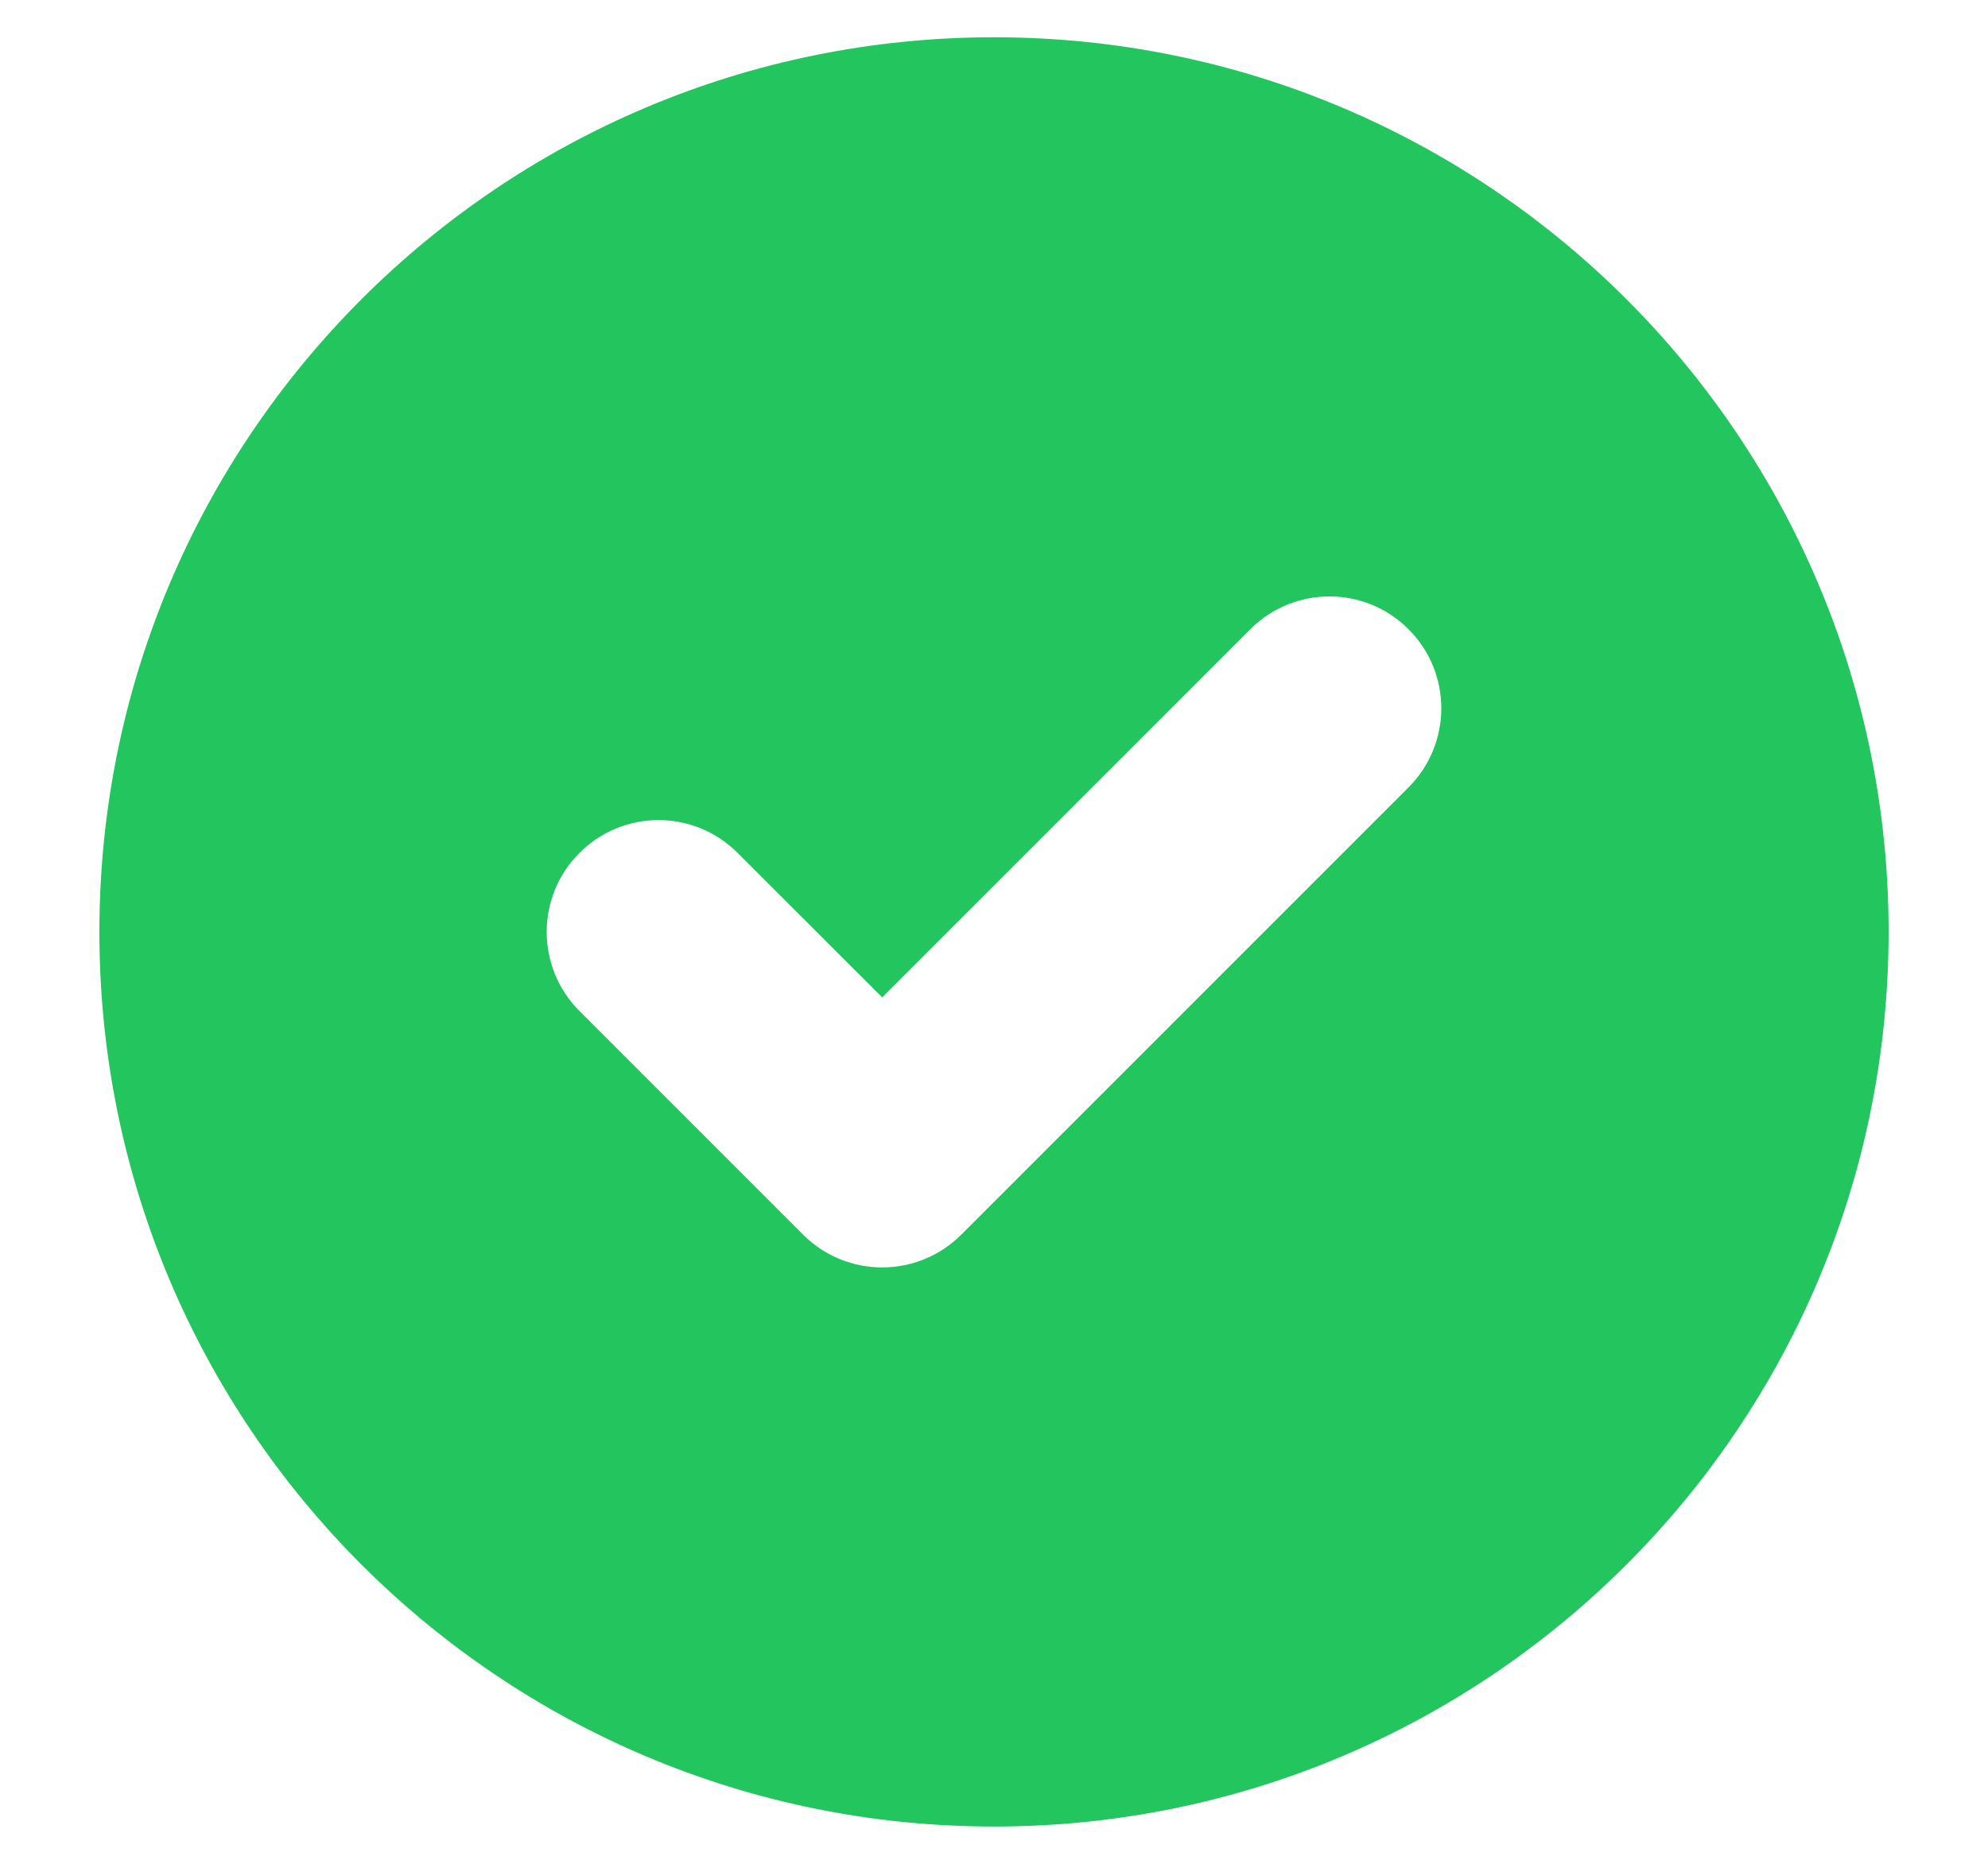
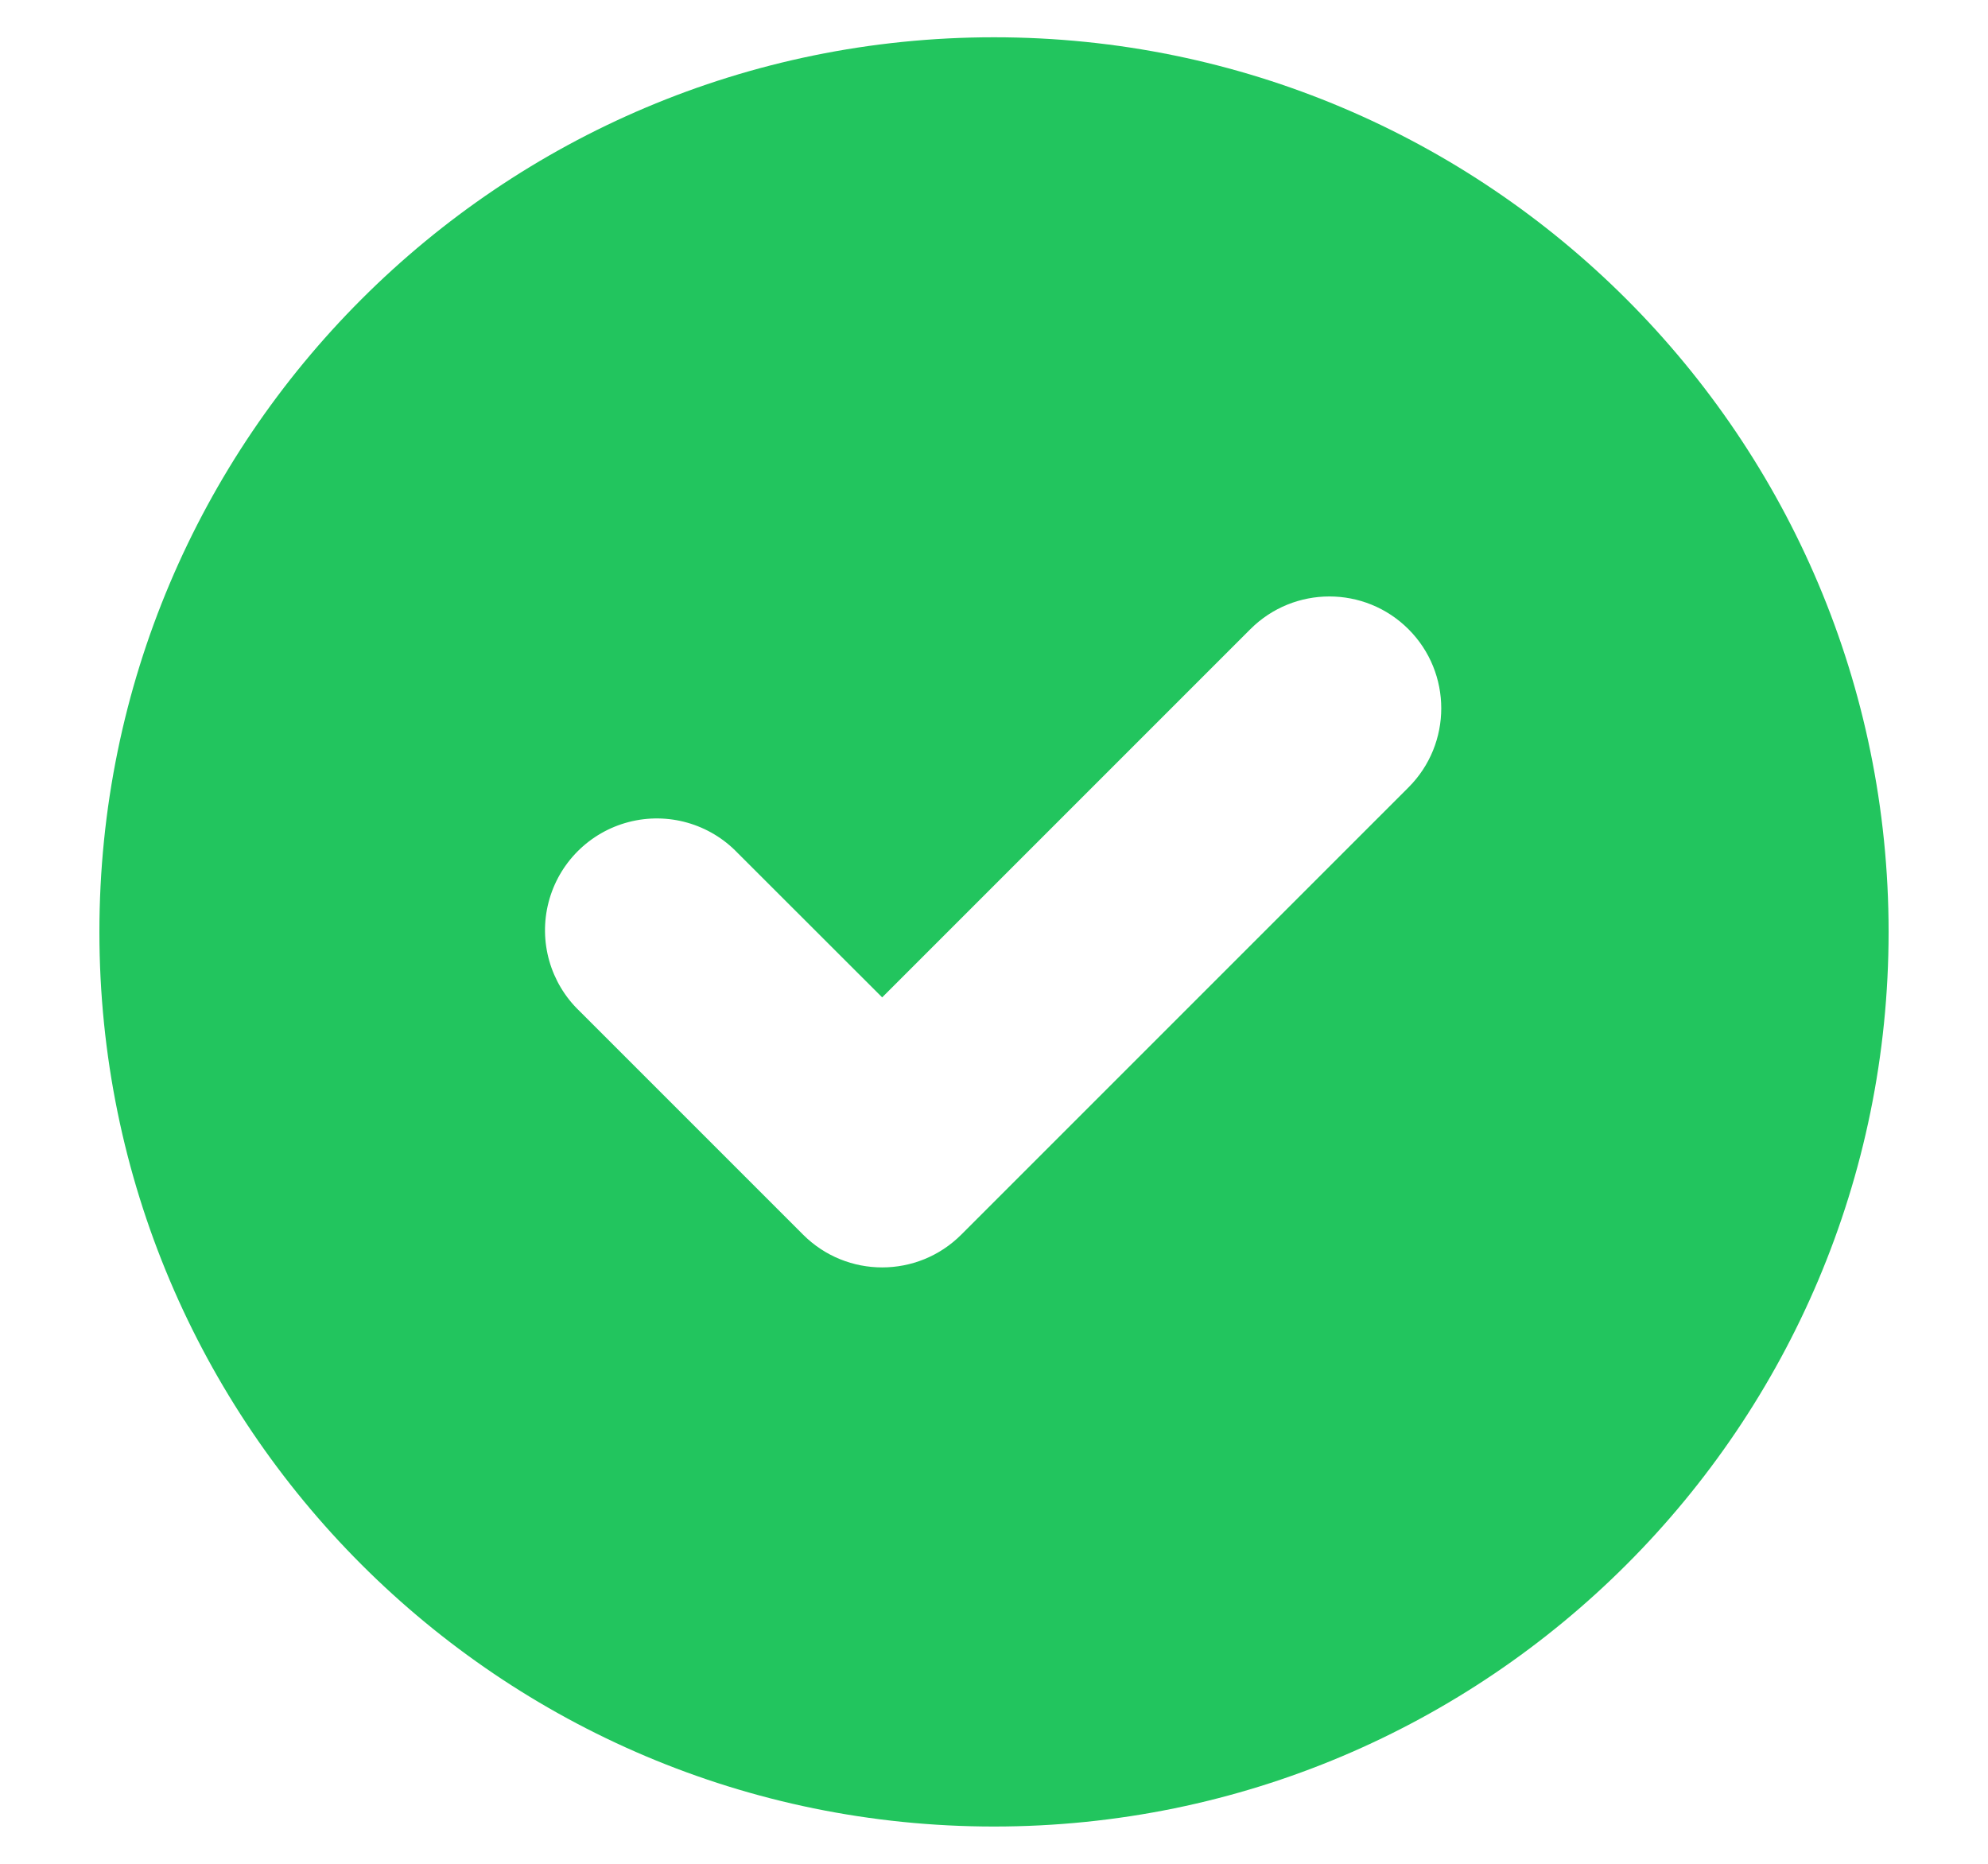
- <svg xmlns="http://www.w3.org/2000/svg" width="16" height="15" viewBox="0 0 16 15" fill="none">
-   <path fill-rule="evenodd" clip-rule="evenodd" d="M8 14.7C11.976 14.7 15.2 11.477 15.2 7.5C15.2 3.524 11.976 0.3 8 0.3C4.023 0.3 0.8 3.524 0.8 7.5C0.8 11.477 4.023 14.7 8 14.7ZM11.336 6.337C11.688 5.985 11.688 5.415 11.336 5.064C10.985 4.712 10.415 4.712 10.063 5.064L7.1 8.027L5.936 6.864C5.585 6.512 5.015 6.512 4.664 6.864C4.312 7.215 4.312 7.785 4.664 8.137L6.464 9.937C6.815 10.288 7.385 10.288 7.736 9.937L11.336 6.337Z" fill="#22C55E" />
+ <svg xmlns="http://www.w3.org/2000/svg" width="16" height="15" fill="none" role="img" aria-hidden="true" focusable="false">
+   <path fill-rule="evenodd" clip-rule="evenodd" d="M8 14.7A7.2 7.2 0 1 0 8 .3a7.2 7.2 0 0 0 0 14.4zm3.336-8.363a.9.9 0 1 0-1.273-1.273L7.1 8.027 5.936 6.864a.9.9 0 1 0-1.272 1.273l1.8 1.8a.9.9 0 0 0 1.272 0l3.6-3.6z" fill="#22C55E" />
</svg>
